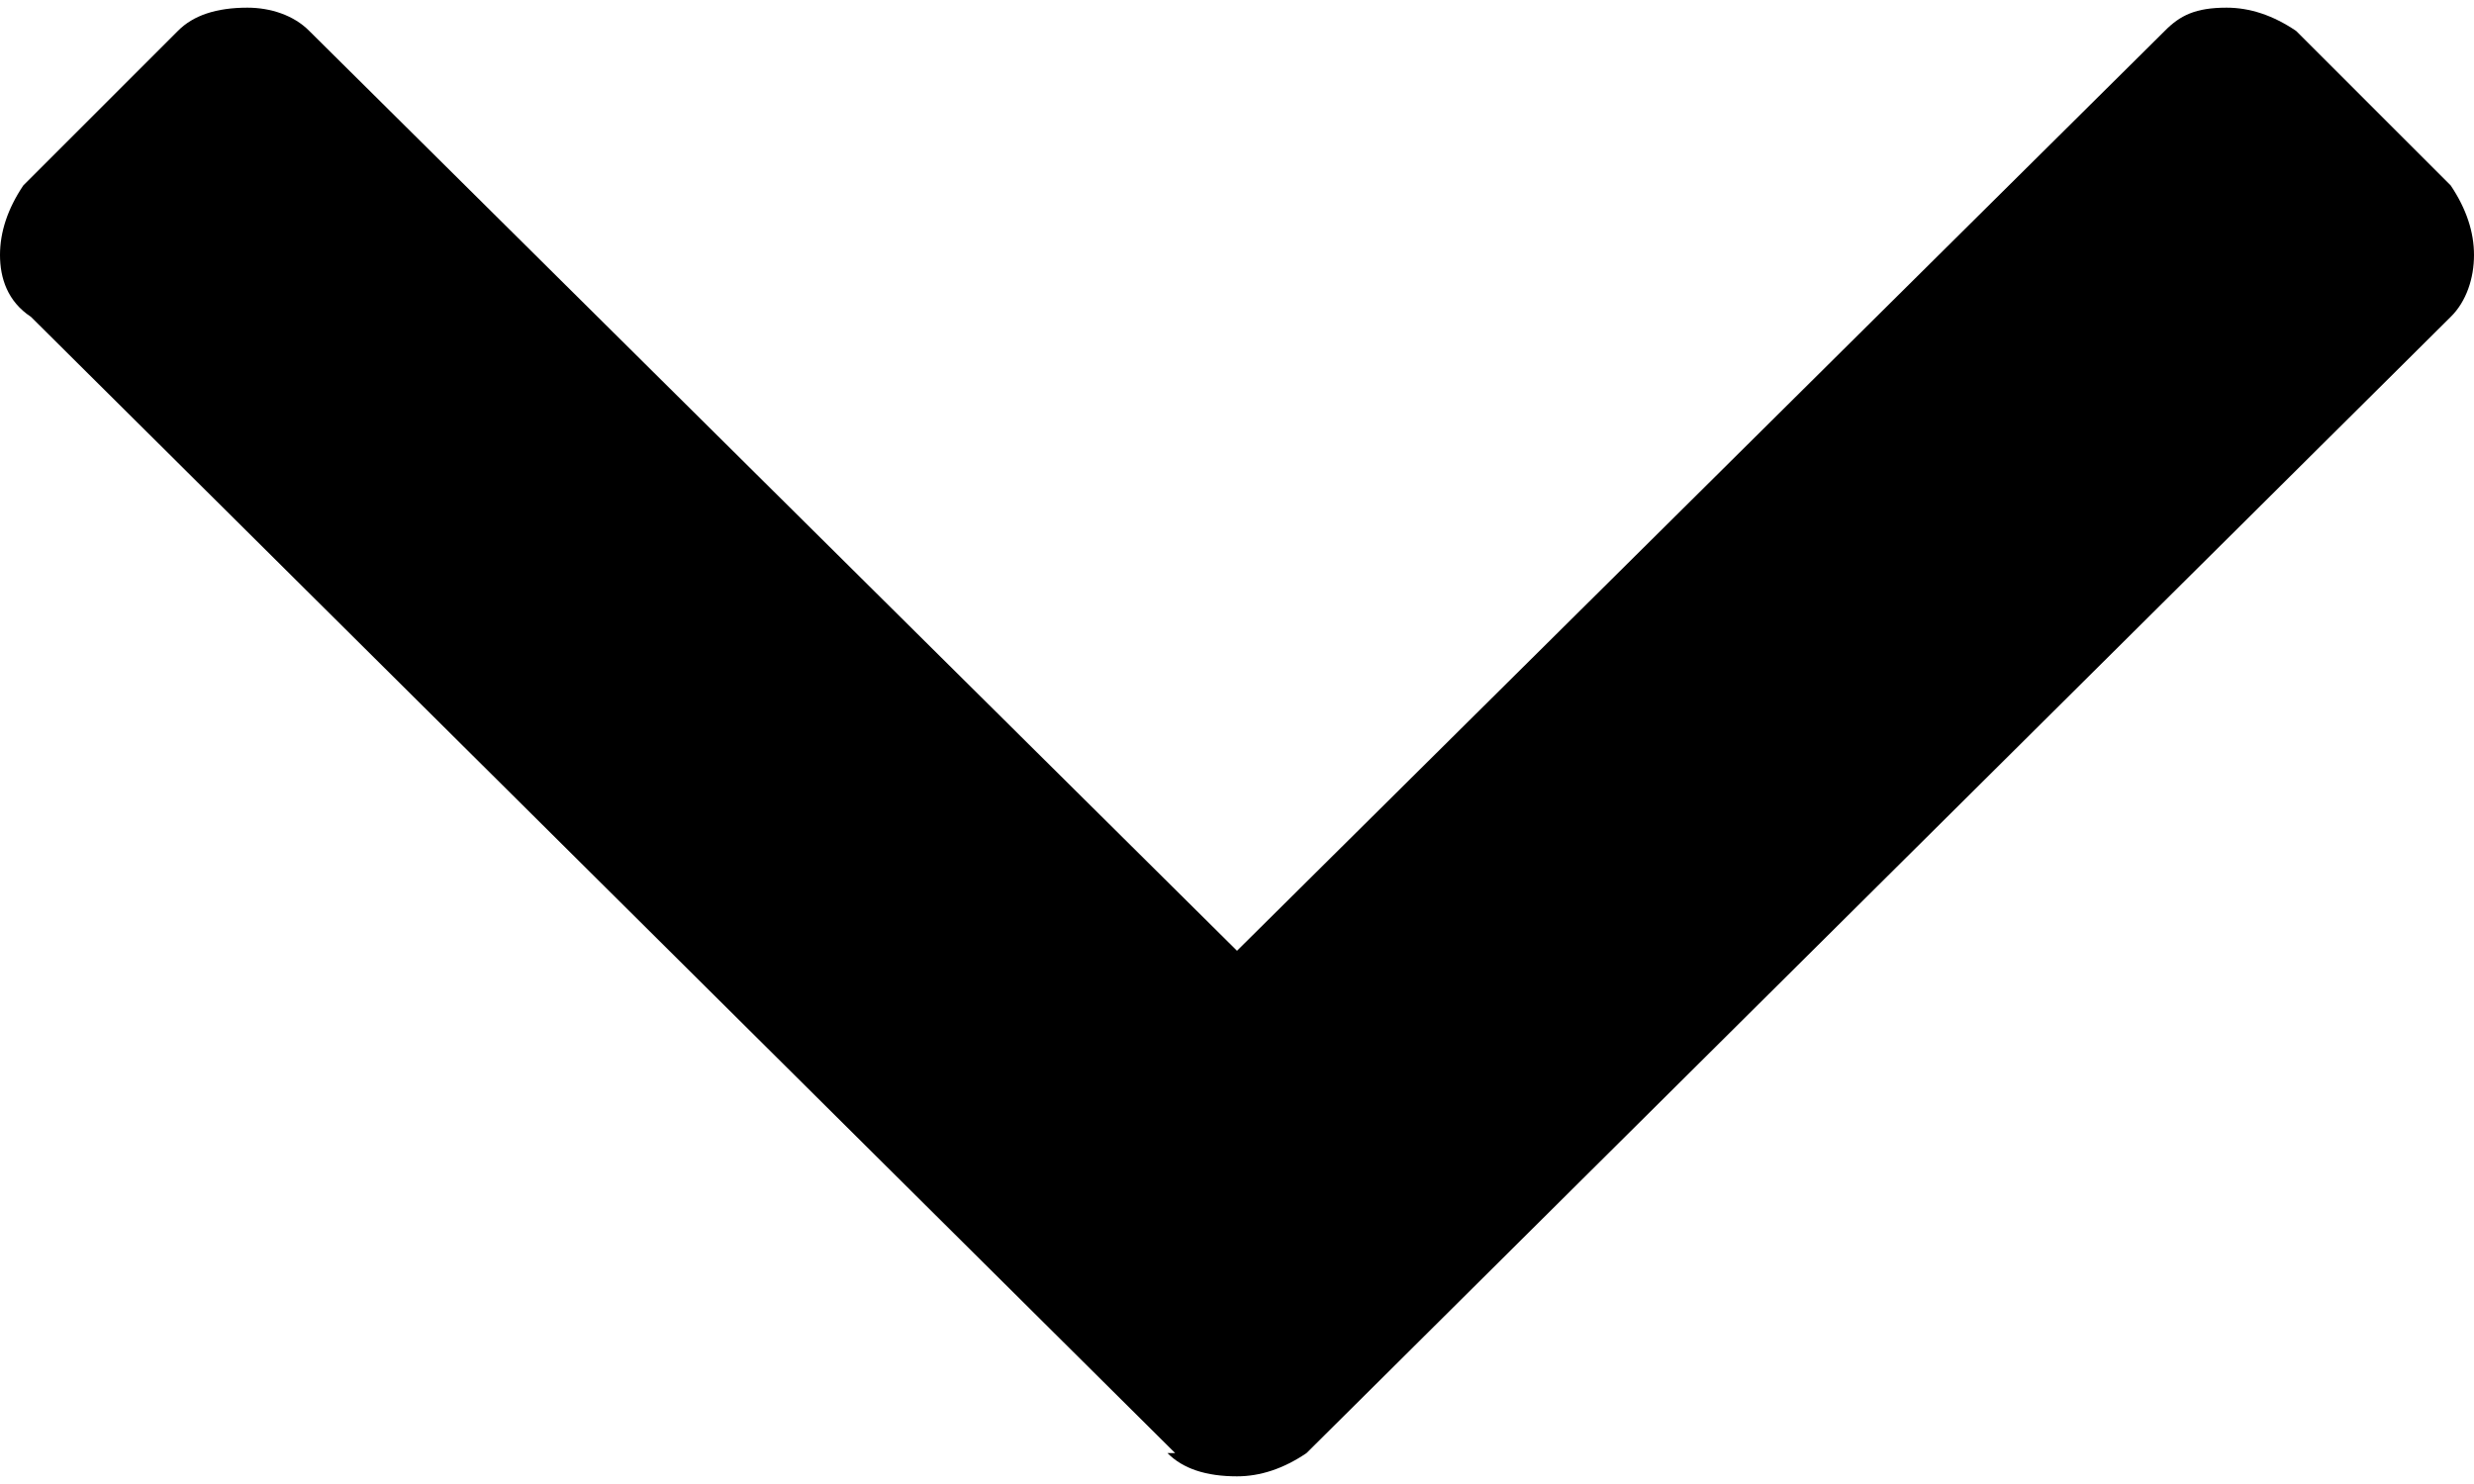
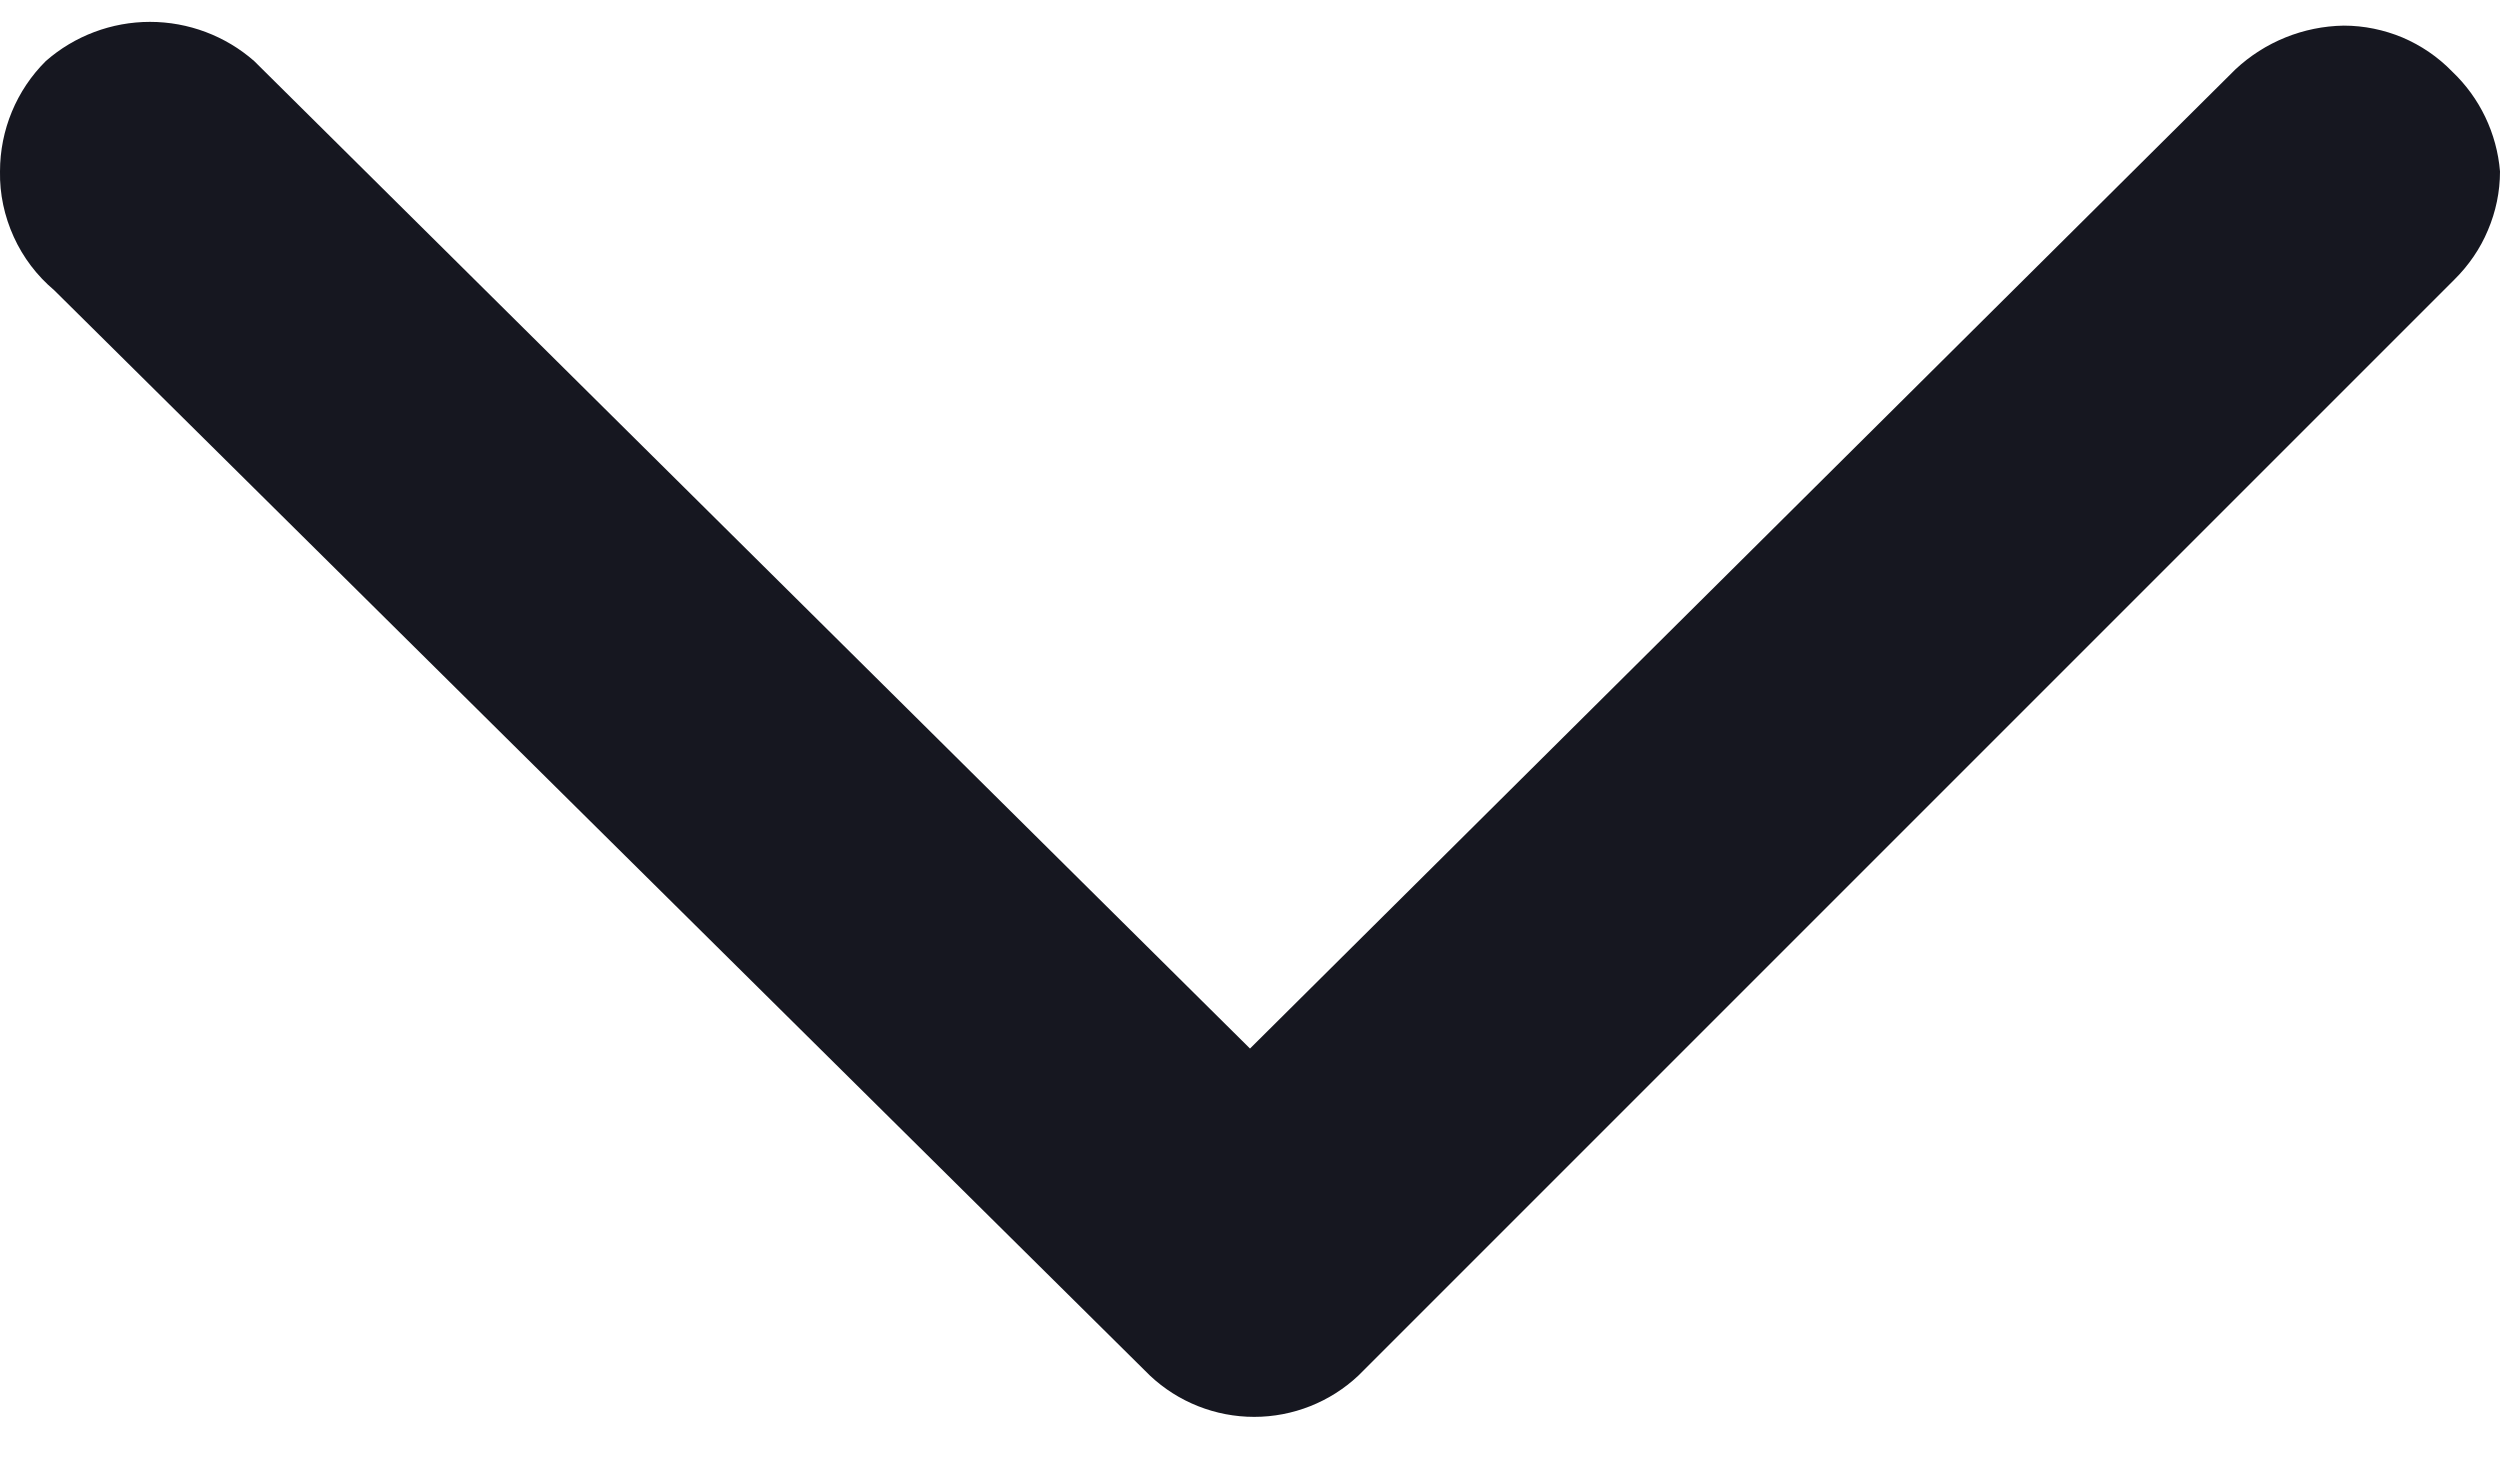
- <svg xmlns="http://www.w3.org/2000/svg" width="10" height="6" viewBox="0 0 10 6" fill="none">
-   <path d="M4.75 5.875H4.719C4.781 5.938 4.875 5.969 5 5.969C5.094 5.969 5.188 5.938 5.281 5.875L9.906 1.281C9.969 1.219 10 1.125 10 1.031C10 0.938 9.969 0.844 9.906 0.75L9.281 0.125C9.188 0.062 9.094 0.031 9 0.031C8.875 0.031 8.812 0.062 8.75 0.125L5 3.844L1.25 0.125C1.188 0.062 1.094 0.031 1 0.031C0.875 0.031 0.781 0.062 0.719 0.125L0.094 0.75C0.031 0.844 0 0.938 0 1.031C0 1.125 0.031 1.219 0.125 1.281L4.75 5.875Z" fill="#000" />
+ <svg xmlns="http://www.w3.org/2000/svg" width="12" height="7" viewBox="0 0 12 7" fill="none">
+   <path d="M0 0.823C0 0.624 0.079 0.433 0.22 0.293C0.358 0.172 0.536 0.105 0.72 0.105C0.904 0.105 1.082 0.172 1.22 0.293L6 5.033L10.73 0.333C10.871 0.201 11.057 0.126 11.25 0.123C11.347 0.123 11.443 0.143 11.532 0.18C11.621 0.218 11.702 0.273 11.77 0.343C11.903 0.469 11.985 0.64 12 0.823C12 0.92 11.98 1.016 11.942 1.105C11.905 1.194 11.849 1.275 11.78 1.343L6.52 6.603C6.385 6.73 6.206 6.801 6.02 6.801C5.834 6.801 5.655 6.73 5.52 6.603L0.26 1.393C0.177 1.323 0.111 1.236 0.066 1.137C0.021 1.038 -0.002 0.931 0 0.823Z" fill="#161720" />
</svg>
